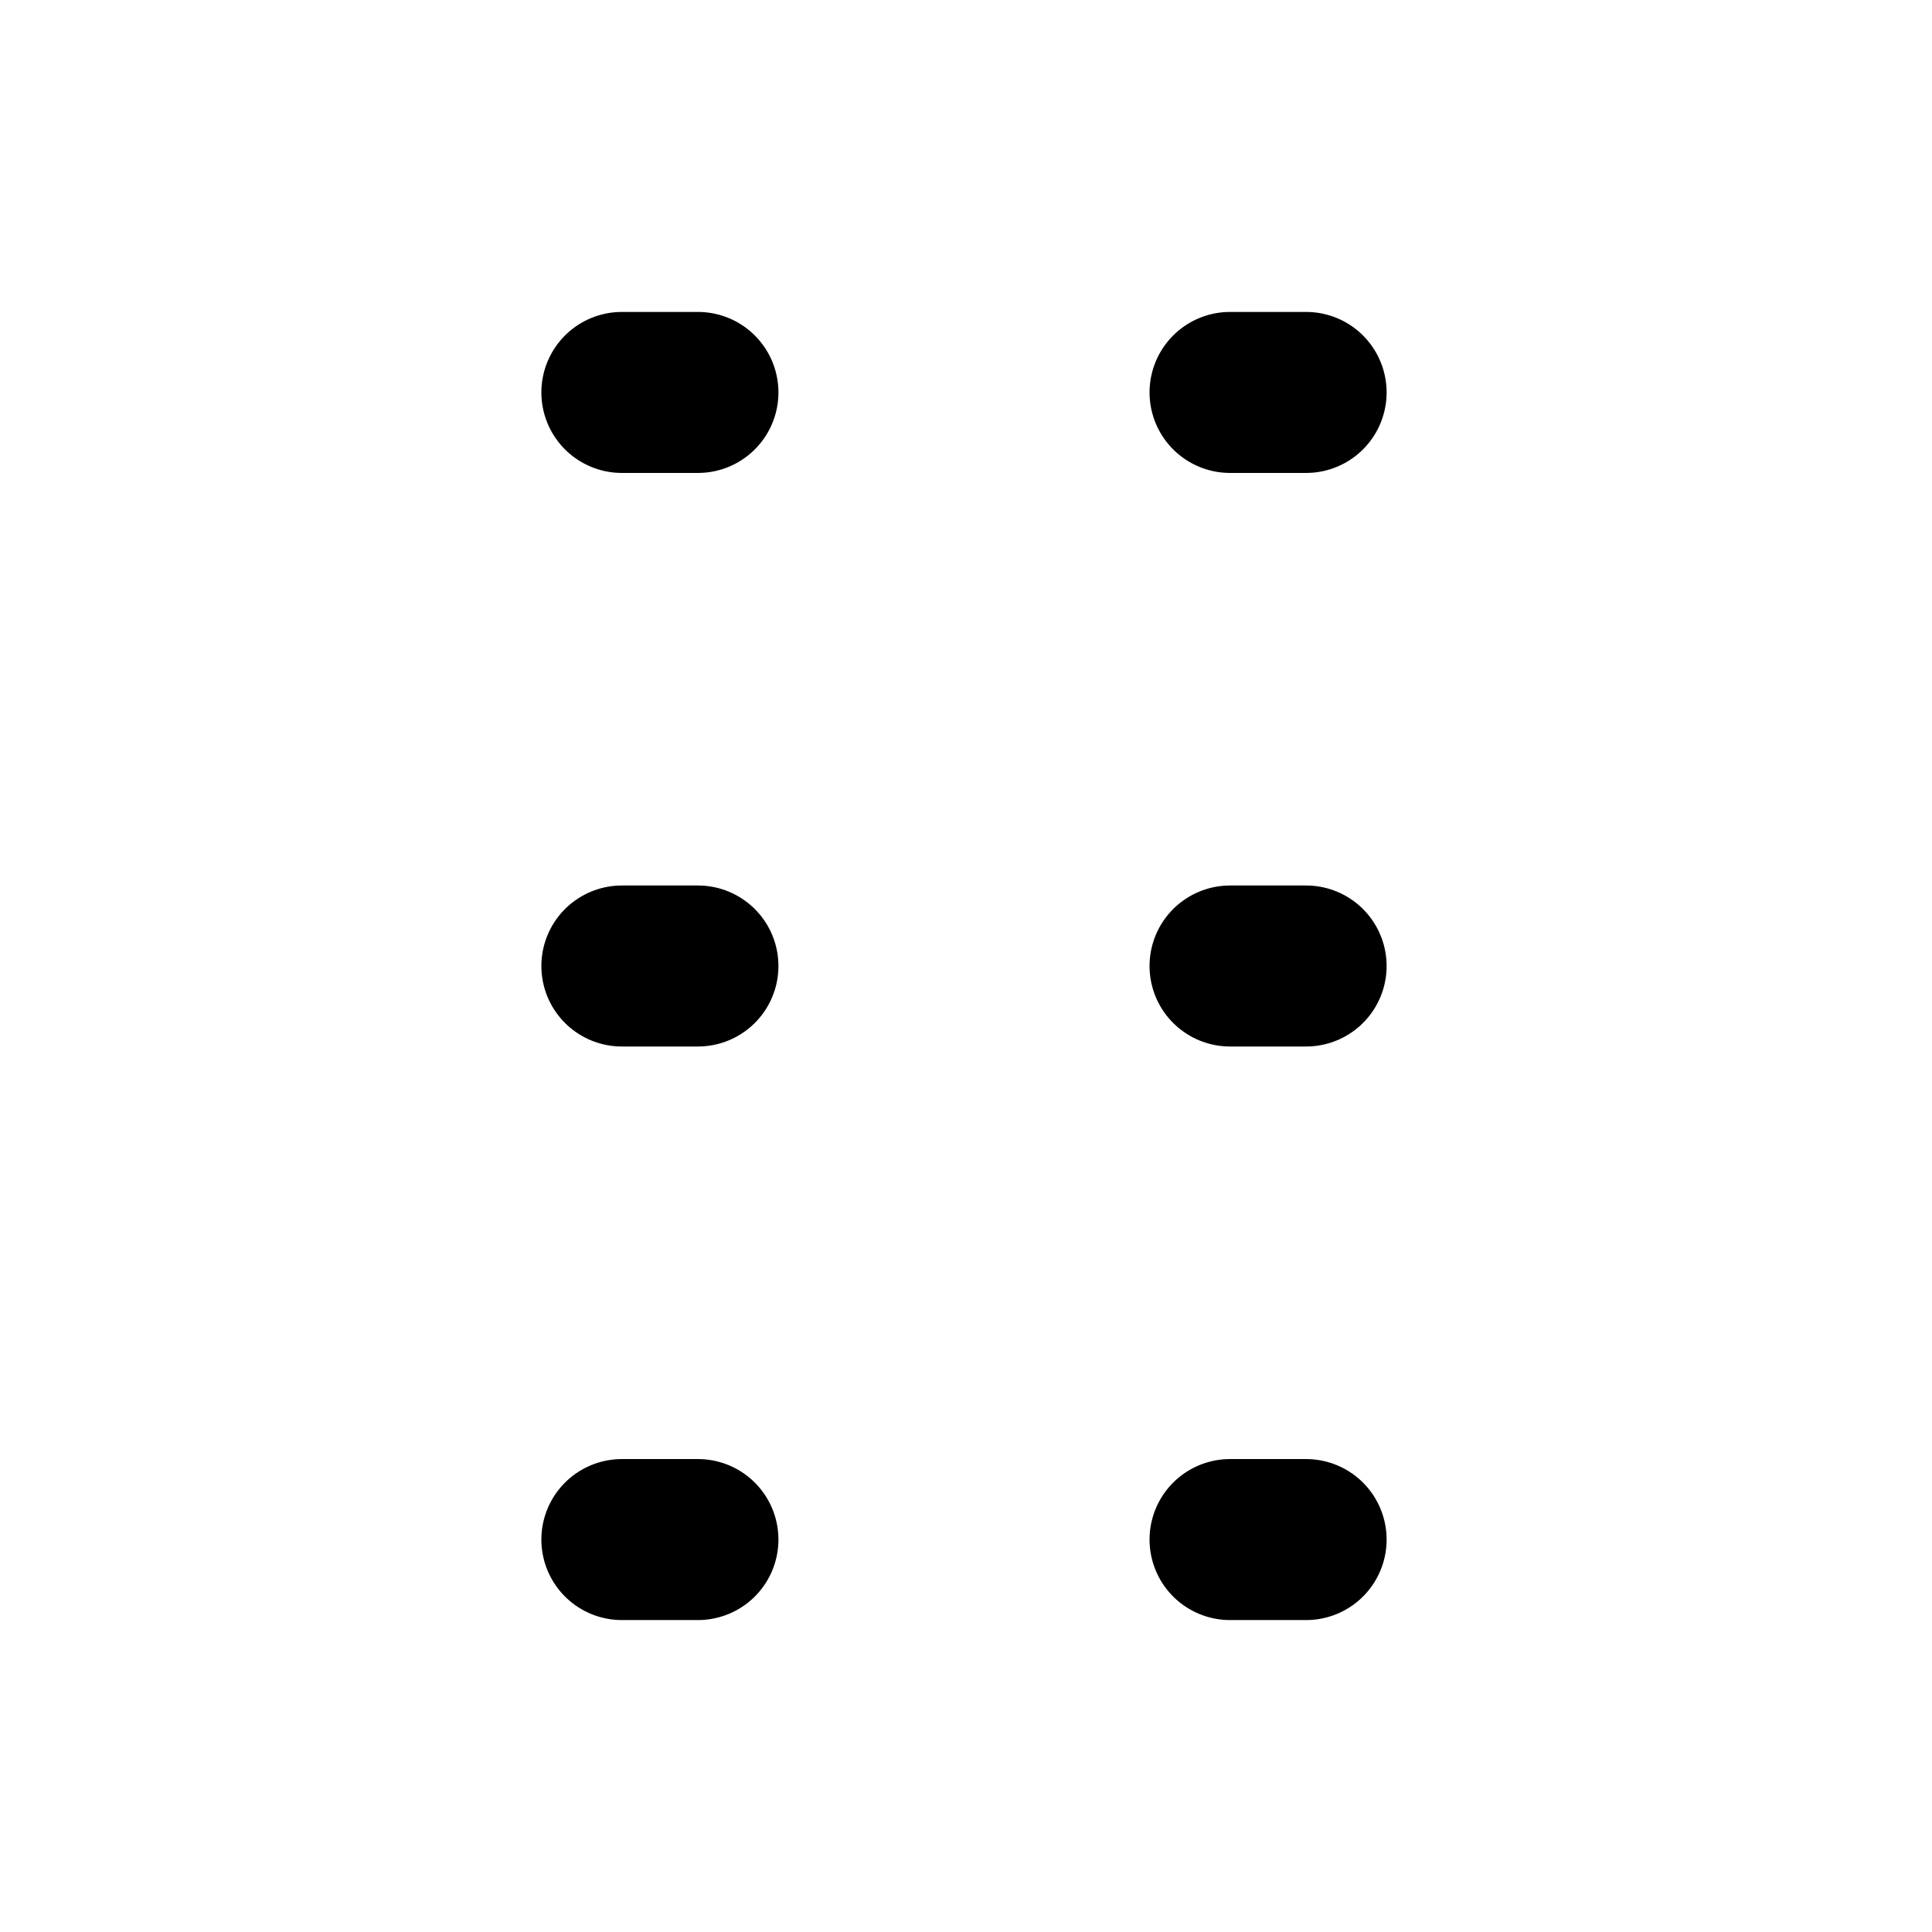
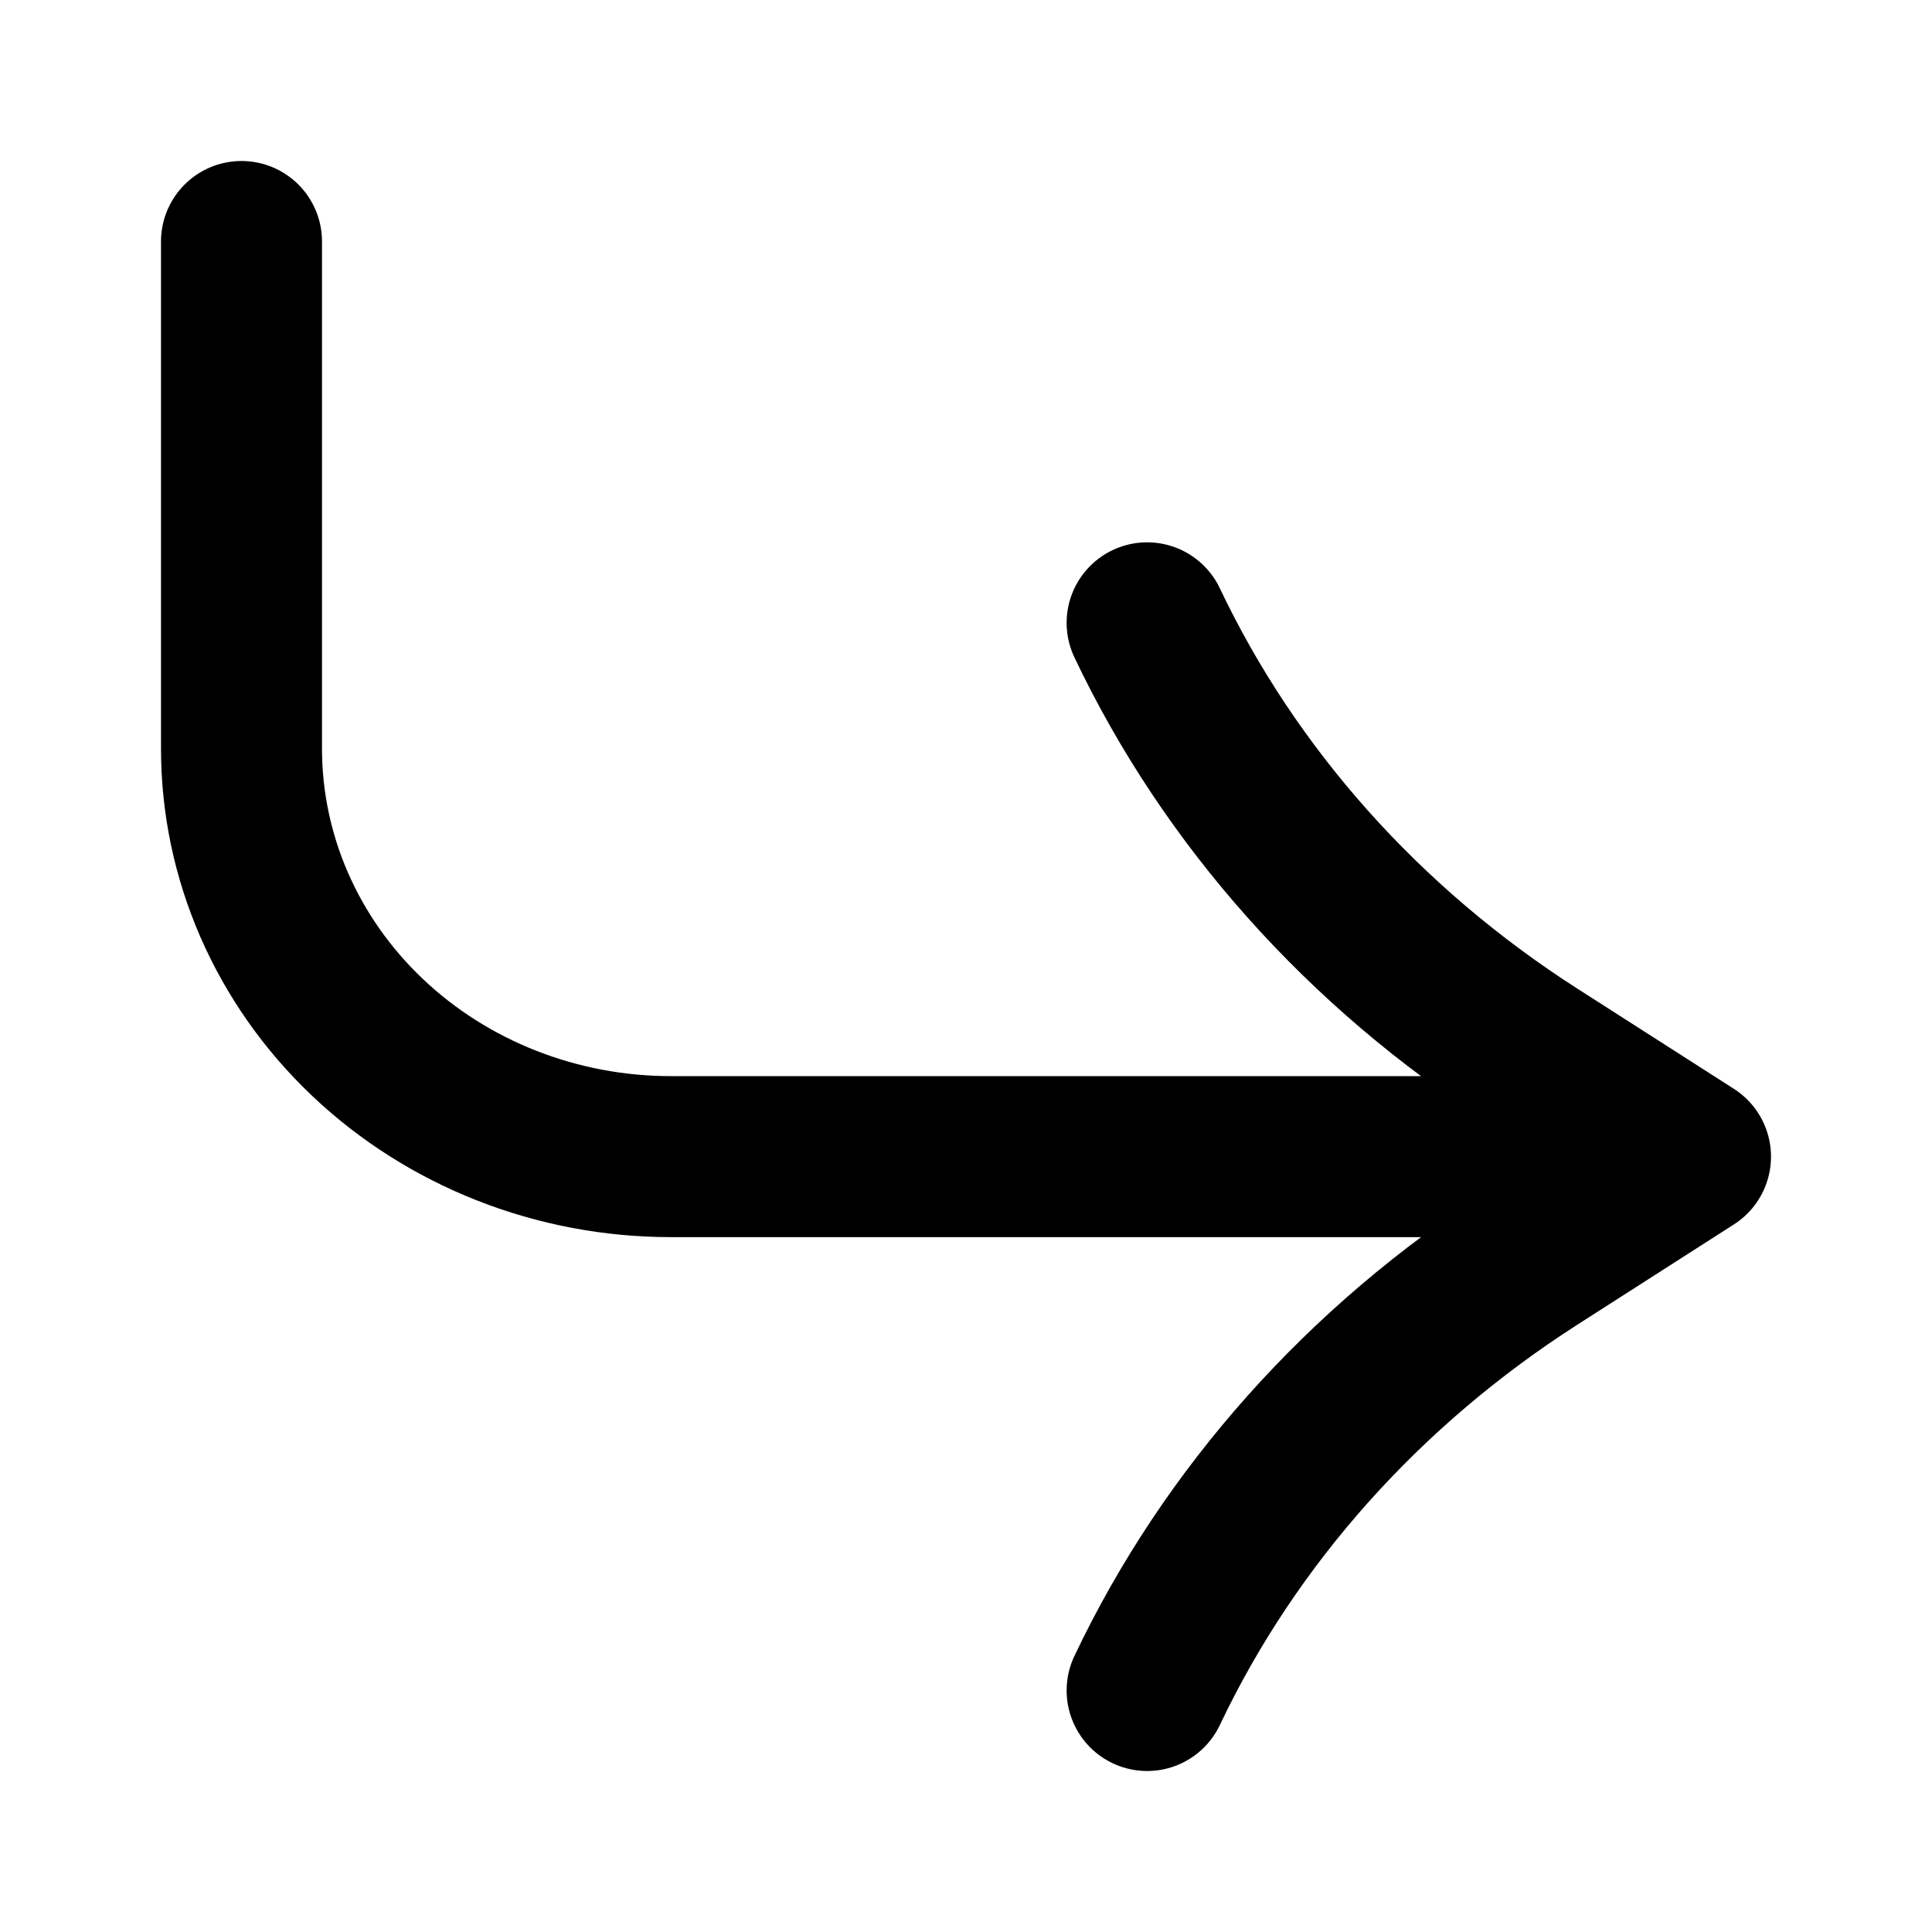
<svg xmlns="http://www.w3.org/2000/svg" width="24" height="24" viewBox="0 0 24 24" fill="none" stroke="currentColor" stroke-width="2" stroke-linecap="round" stroke-linejoin="round">
-   <path d="M8.67 12h-.945m8.5 0h-.945M8.67 4.875h-.945m8.5 0h-.945m-6.61 14.25h-.945m8.5 0h-.945" />
+   <path d="M3 3v6.3c0 1.345.562 2.634 1.562 3.584s2.357 1.484 3.771 1.484H21M14.25 21c1.03-2.168 2.692-4.031 4.8-5.383L21 14.368l-1.95-1.248c-2.108-1.352-3.77-3.215-4.8-5.383" />
</svg>
